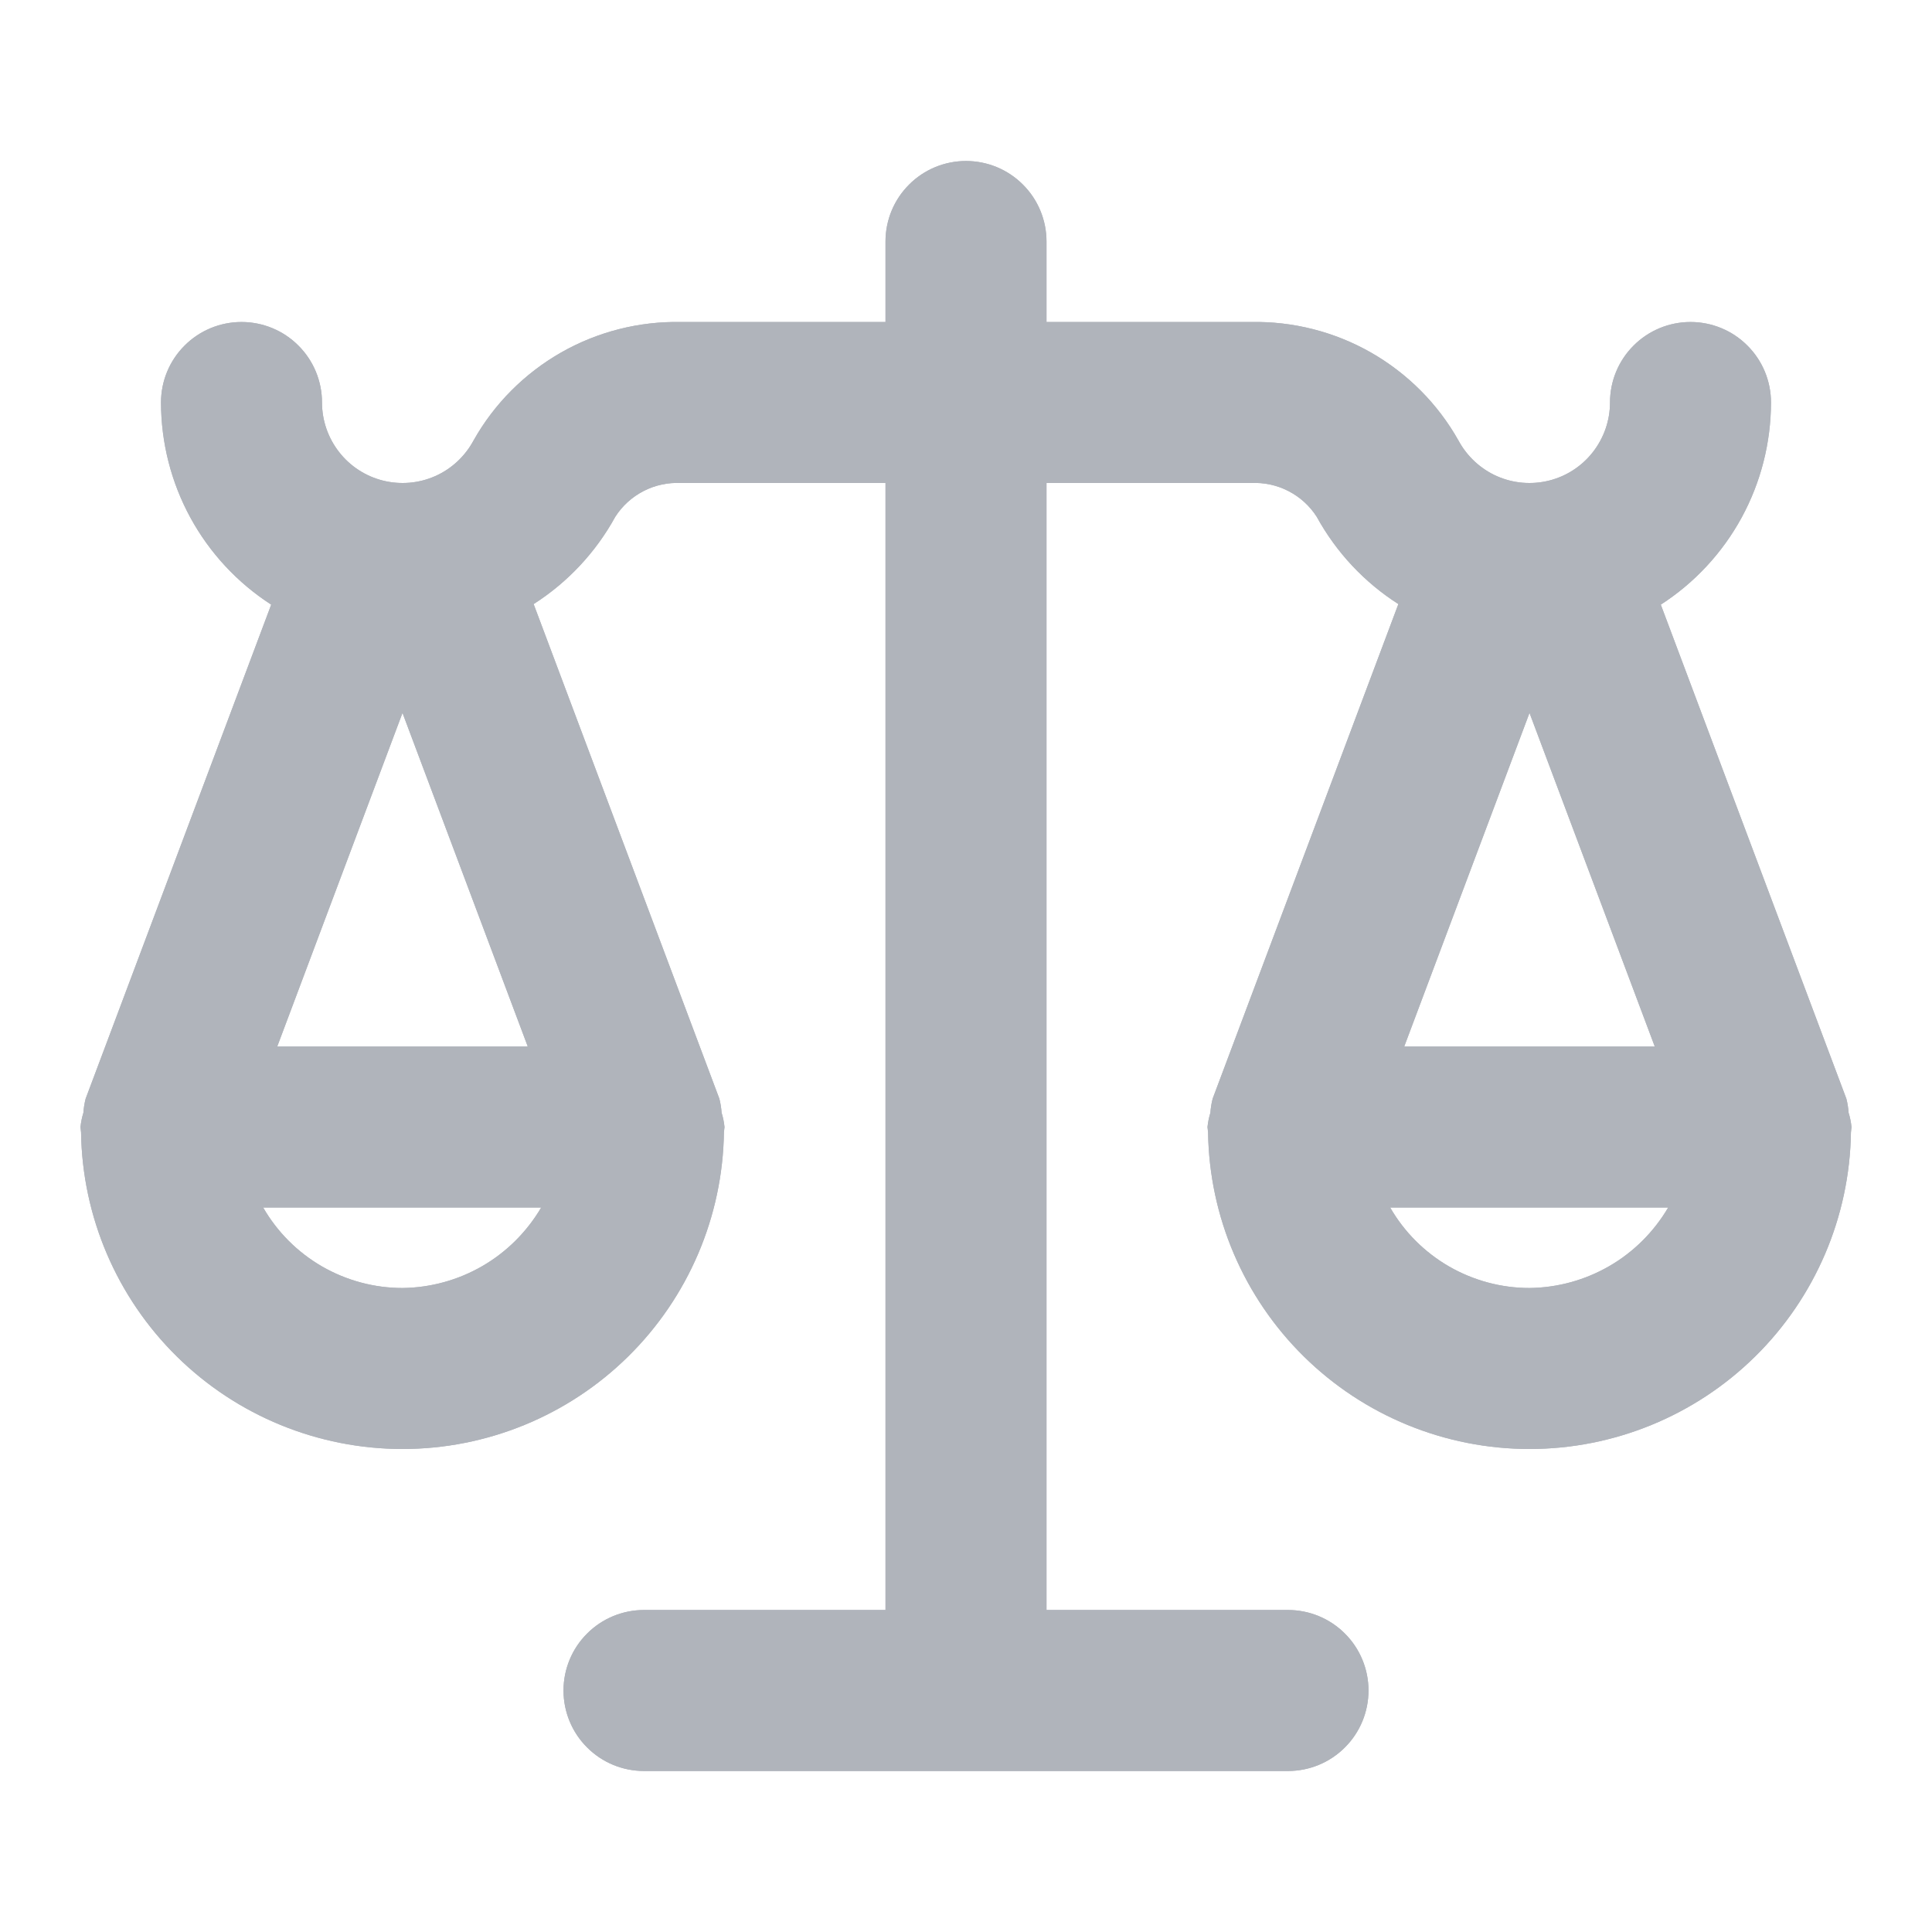
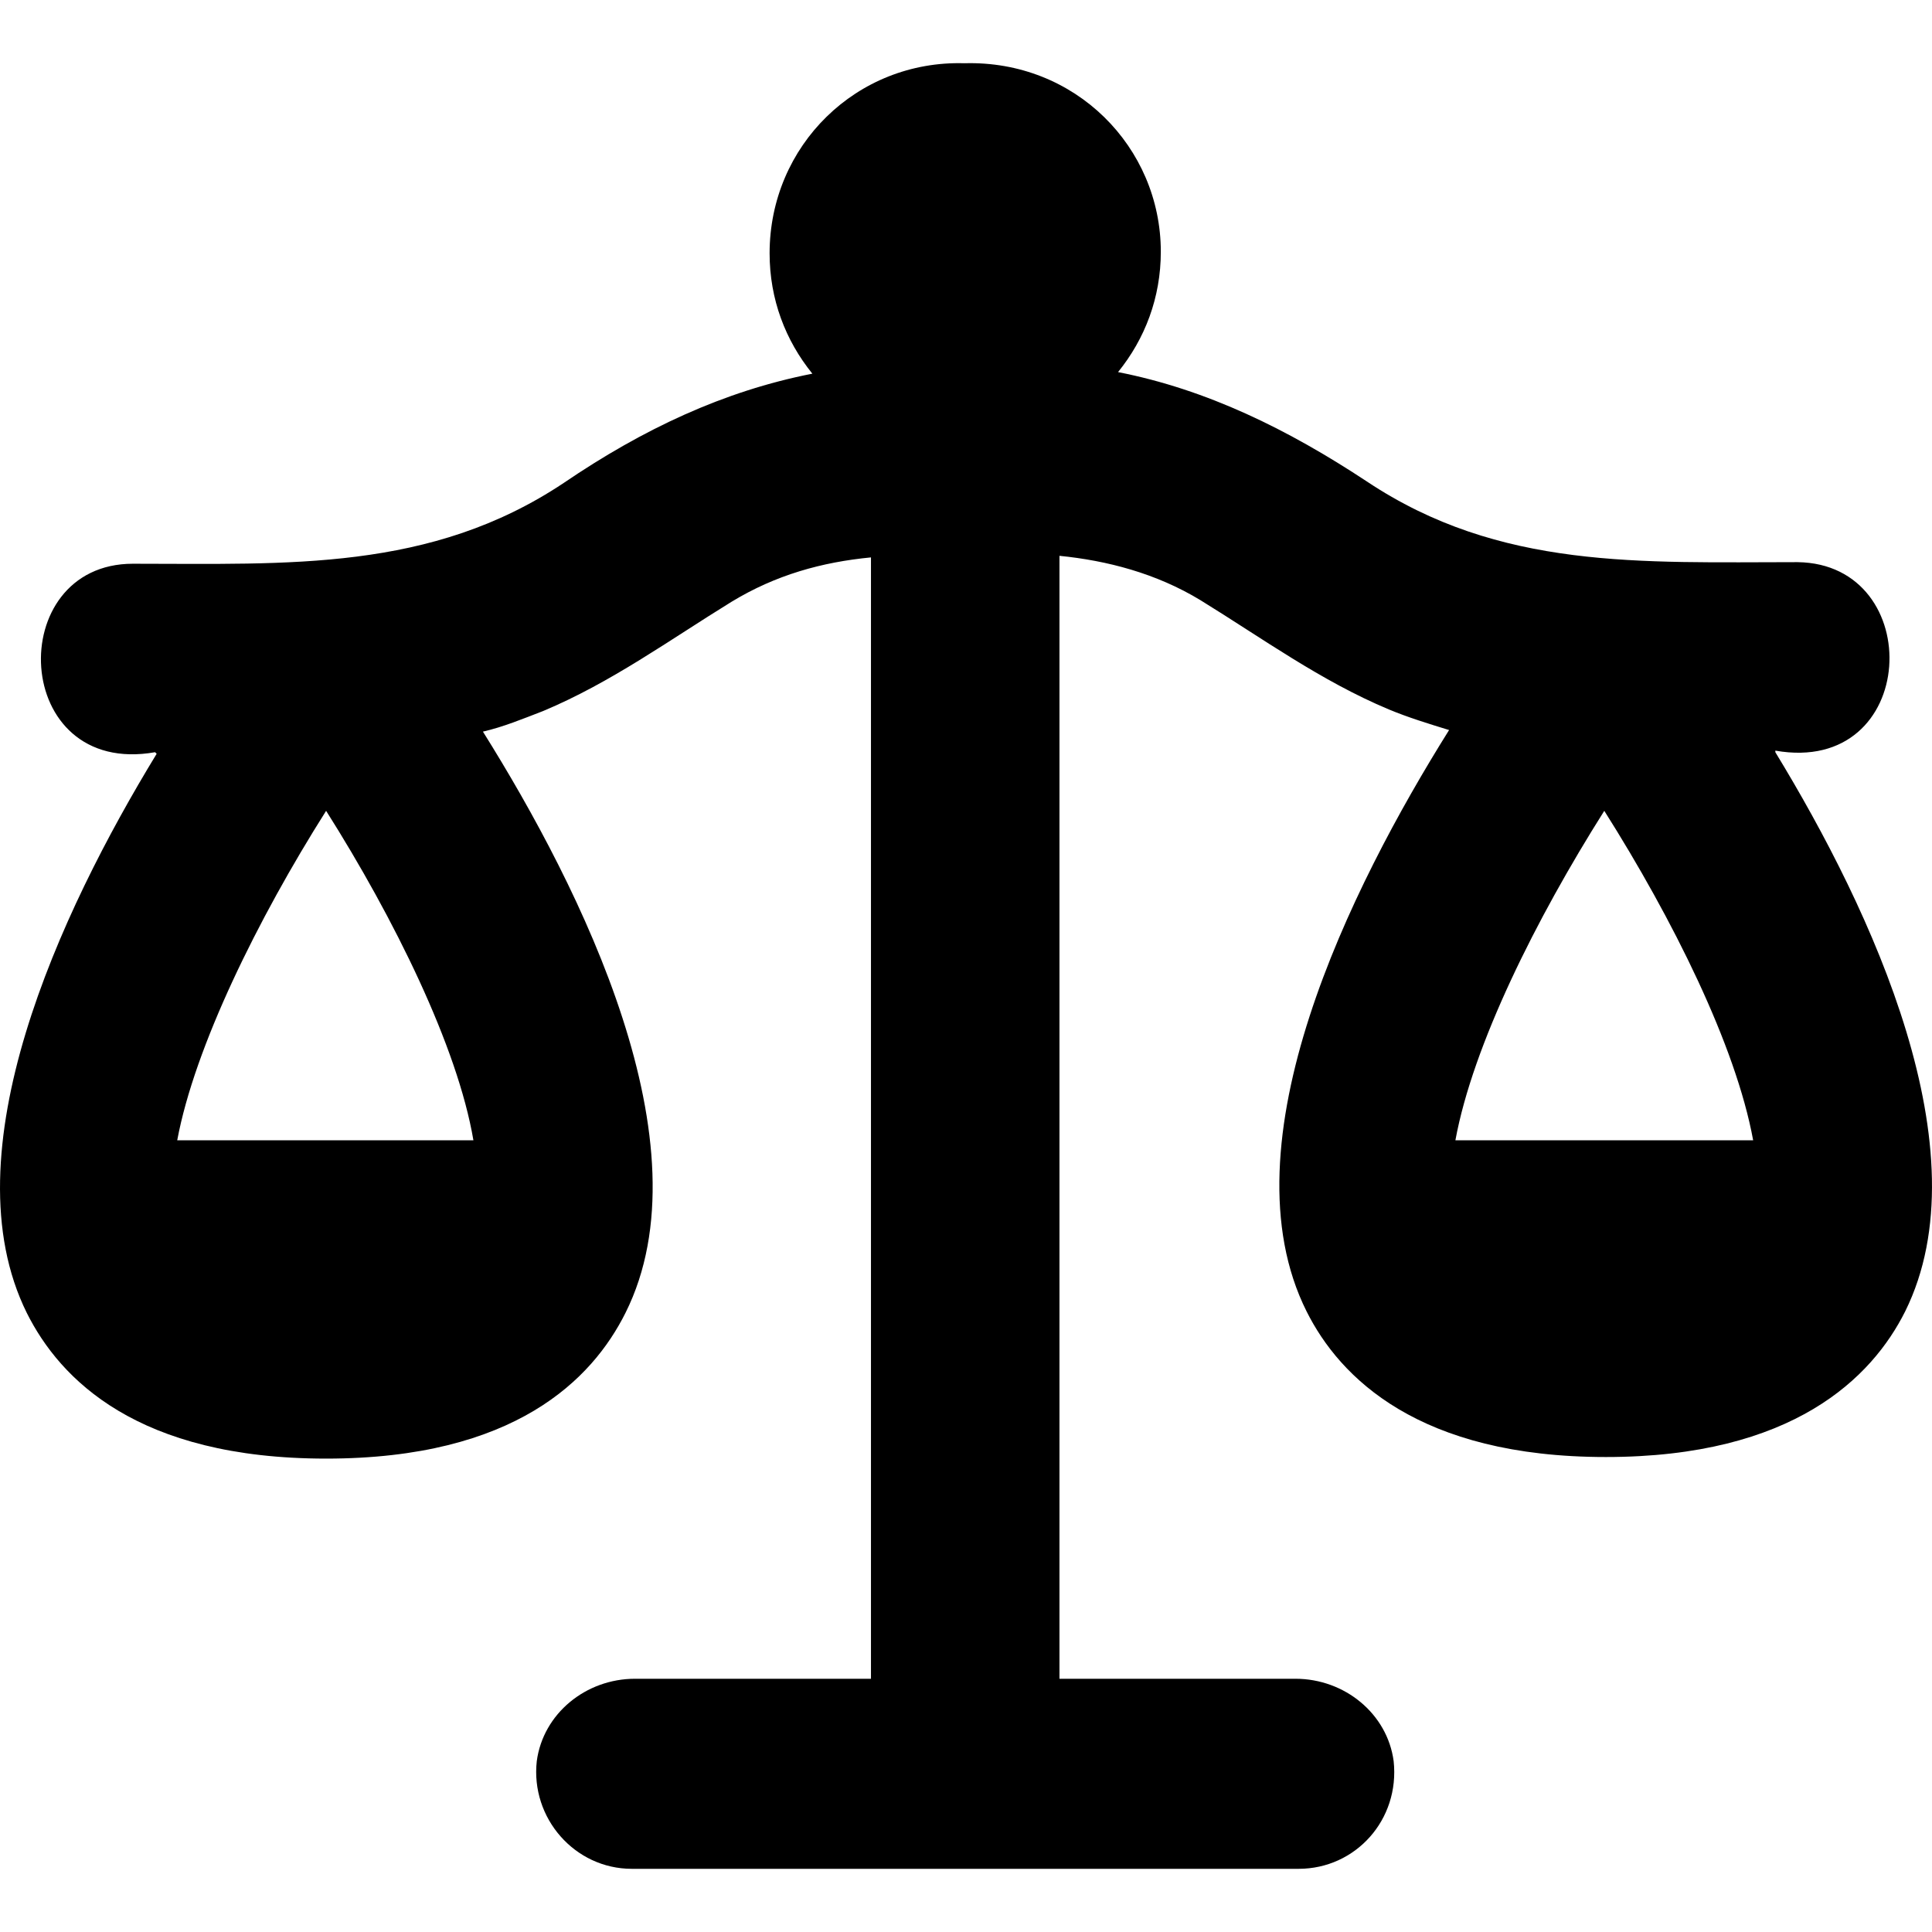
- <svg xmlns="http://www.w3.org/2000/svg" width="24" height="24" viewBox="0 0 24 24" fill="none">
-   <path d="M22.964 13.823C22.96 13.764 22.951 13.706 22.936 13.648L20.631 7.511C21.051 7.24 21.396 6.868 21.635 6.43C21.874 5.991 21.999 5.5 22 5C22 4.735 21.895 4.48 21.707 4.293C21.52 4.105 21.265 4 21 4C20.735 4 20.48 4.105 20.293 4.293C20.105 4.48 20 4.735 20 5C20 5.223 19.925 5.439 19.788 5.615C19.651 5.791 19.459 5.916 19.243 5.97C19.027 6.024 18.799 6.005 18.595 5.915C18.392 5.825 18.224 5.669 18.118 5.473C17.862 5.017 17.486 4.64 17.032 4.38C16.578 4.121 16.063 3.99 15.54 4H13V3C13 2.735 12.895 2.48 12.707 2.293C12.52 2.105 12.265 2 12 2C11.735 2 11.48 2.105 11.293 2.293C11.105 2.48 11 2.735 11 3V4H8.46C7.937 3.99 7.422 4.121 6.968 4.38C6.514 4.64 6.138 5.017 5.882 5.473C5.776 5.669 5.609 5.825 5.405 5.915C5.201 6.005 4.973 6.024 4.757 5.97C4.541 5.916 4.349 5.791 4.212 5.615C4.075 5.439 4 5.223 4 5C4 4.735 3.895 4.48 3.707 4.293C3.52 4.105 3.265 4 3 4C2.735 4 2.48 4.105 2.293 4.293C2.105 4.48 2 4.735 2 5C2.001 5.5 2.126 5.991 2.365 6.43C2.604 6.868 2.949 7.24 3.369 7.511L1.064 13.648C1.049 13.706 1.04 13.764 1.036 13.823C1.018 13.88 1.006 13.94 1 14C1 14.009 1.003 14.018 1.003 14.027C1.003 14.04 1.006 14.052 1.007 14.066C1.022 15.114 1.45 16.115 2.197 16.851C2.944 17.587 3.951 18 5 18C6.049 18 7.056 17.587 7.803 16.851C8.55 16.115 8.978 15.114 8.993 14.066C8.994 14.052 8.997 14.04 8.997 14.027C8.997 14.018 9 14.009 9 14C8.994 13.94 8.982 13.88 8.964 13.823C8.96 13.764 8.951 13.706 8.936 13.648L6.629 7.504C7.052 7.234 7.401 6.861 7.643 6.42C7.73 6.284 7.851 6.174 7.995 6.1C8.138 6.026 8.299 5.992 8.46 6H11V20H8C7.735 20 7.48 20.105 7.293 20.293C7.105 20.48 7 20.735 7 21C7 21.265 7.105 21.52 7.293 21.707C7.48 21.895 7.735 22 8 22H16C16.265 22 16.52 21.895 16.707 21.707C16.895 21.52 17 21.265 17 21C17 20.735 16.895 20.48 16.707 20.293C16.52 20.105 16.265 20 16 20H13V6H15.54C15.701 5.992 15.862 6.026 16.005 6.1C16.149 6.174 16.27 6.284 16.357 6.42C16.599 6.861 16.948 7.234 17.371 7.504L15.064 13.648C15.049 13.706 15.04 13.764 15.036 13.823C15.018 13.88 15.006 13.94 15 14C15 14.009 15.003 14.018 15.003 14.027C15.003 14.04 15.006 14.052 15.007 14.066C15.022 15.114 15.45 16.115 16.197 16.851C16.944 17.587 17.951 18 19 18C20.049 18 21.056 17.587 21.803 16.851C22.55 16.115 22.978 15.114 22.993 14.066C22.994 14.052 22.997 14.04 22.997 14.027C22.997 14.018 23 14.009 23 14C22.994 13.94 22.982 13.88 22.964 13.823ZM5 8.856L6.556 13H3.444L5 8.856ZM6.723 15C6.546 15.301 6.295 15.552 5.993 15.727C5.691 15.902 5.349 15.996 5 16C4.649 16 4.304 15.907 4 15.732C3.696 15.556 3.444 15.304 3.269 15H6.723ZM19 8.856L20.556 13H17.444L19 8.856ZM19 16C18.649 16 18.304 15.907 18 15.732C17.696 15.556 17.444 15.304 17.269 15H20.723C20.546 15.301 20.295 15.552 19.993 15.727C19.691 15.902 19.349 15.996 19 16Z" fill="#B0B4BB" />
-   <path fill-rule="evenodd" clip-rule="evenodd" d="M21.667 15.367L21.585 15.506C21.322 15.956 20.946 16.33 20.495 16.591C20.044 16.853 19.533 16.994 19.011 17L19 17C19.786 17 20.541 16.691 21.101 16.139C21.332 15.911 21.522 15.65 21.667 15.367ZM15.064 13.648L17.371 7.504C16.948 7.234 16.599 6.861 16.357 6.42C16.27 6.284 16.149 6.174 16.005 6.1C15.862 6.026 15.701 5.992 15.54 6H13V20H16C16.265 20 16.52 20.105 16.707 20.293C16.895 20.48 17 20.735 17 21C17 21.265 16.895 21.52 16.707 21.707C16.52 21.895 16.265 22 16 22H8C7.735 22 7.48 21.895 7.293 21.707C7.105 21.52 7 21.265 7 21C7 20.735 7.105 20.48 7.293 20.293C7.48 20.105 7.735 20 8 20H11V6H8.46C8.299 5.992 8.138 6.026 7.995 6.1C7.851 6.174 7.73 6.284 7.643 6.42C7.401 6.861 7.052 7.234 6.629 7.504L8.936 13.648C8.951 13.706 8.96 13.764 8.964 13.823C8.982 13.88 8.994 13.94 9 14C9 14.005 8.999 14.009 8.999 14.014C8.998 14.018 8.997 14.023 8.997 14.027C8.997 14.034 8.996 14.042 8.995 14.049C8.994 14.054 8.994 14.06 8.993 14.066C8.978 15.114 8.55 16.115 7.803 16.851C7.056 17.587 6.049 18 5 18C3.951 18 2.944 17.587 2.197 16.851C1.45 16.115 1.022 15.114 1.007 14.066C1.006 14.06 1.006 14.054 1.005 14.049C1.004 14.042 1.003 14.035 1.003 14.027C1.003 14.023 1.002 14.018 1.001 14.014C1.001 14.009 1 14.005 1 14C1.006 13.94 1.018 13.88 1.036 13.823C1.04 13.764 1.049 13.706 1.064 13.648L3.369 7.511C2.949 7.24 2.604 6.868 2.365 6.43C2.126 5.991 2.001 5.5 2 5C2 4.735 2.105 4.48 2.293 4.293C2.48 4.105 2.735 4 3 4C3.265 4 3.52 4.105 3.707 4.293C3.895 4.48 4 4.735 4 5C4 5.223 4.075 5.439 4.212 5.615C4.349 5.791 4.541 5.916 4.757 5.97C4.973 6.024 5.201 6.005 5.405 5.915C5.609 5.825 5.776 5.669 5.882 5.473C6.138 5.017 6.514 4.64 6.968 4.38C7.422 4.121 7.937 3.99 8.46 4H11V3C11 2.735 11.105 2.48 11.293 2.293C11.48 2.105 11.735 2 12 2C12.265 2 12.52 2.105 12.707 2.293C12.895 2.48 13 2.735 13 3V4H15.54C16.063 3.99 16.578 4.121 17.032 4.38C17.486 4.64 17.862 5.017 18.118 5.473C18.224 5.669 18.392 5.825 18.595 5.915C18.799 6.005 19.027 6.024 19.243 5.97C19.459 5.916 19.651 5.791 19.788 5.615C19.925 5.439 20 5.223 20 5C20 4.735 20.105 4.48 20.293 4.293C20.48 4.105 20.735 4 21 4C21.265 4 21.52 4.105 21.707 4.293C21.895 4.48 22 4.735 22 5C21.999 5.5 21.874 5.991 21.635 6.43C21.396 6.868 21.051 7.24 20.631 7.511L22.936 13.648C22.951 13.706 22.96 13.764 22.964 13.823C22.982 13.88 22.994 13.94 23 14C23 14.005 22.999 14.009 22.999 14.014C22.998 14.018 22.997 14.023 22.997 14.027C22.997 14.034 22.996 14.042 22.995 14.049C22.994 14.054 22.994 14.06 22.993 14.066C22.978 15.114 22.55 16.115 21.803 16.851C21.056 17.587 20.049 18 19 18C17.951 18 16.944 17.587 16.197 16.851C15.45 16.115 15.022 15.114 15.007 14.066C15.006 14.06 15.005 14.054 15.005 14.049C15.004 14.042 15.003 14.035 15.003 14.027C15.003 14.023 15.002 14.018 15.001 14.014C15.001 14.009 15 14.005 15 14C15.006 13.94 15.018 13.88 15.036 13.823C15.04 13.764 15.049 13.706 15.064 13.648ZM22.009 13.87L22.01 13.866L22.01 13.864C22.01 13.865 22.009 13.867 22.009 13.87ZM17.025 5.649C16.886 5.49 16.721 5.354 16.536 5.249C16.279 5.102 15.992 5.018 15.698 5.002C15.964 5.018 16.224 5.088 16.462 5.211C16.676 5.321 16.867 5.47 17.025 5.649ZM18.123 6.798L18.592 7.097L18.641 6.968C18.487 6.94 18.336 6.893 18.191 6.829C18.168 6.819 18.146 6.809 18.123 6.798ZM19.359 6.967L19.412 7.109L19.962 6.753C19.814 6.835 19.654 6.898 19.487 6.94C19.445 6.95 19.402 6.96 19.359 6.967ZM5.877 6.798C5.854 6.809 5.832 6.819 5.809 6.829C5.664 6.893 5.513 6.94 5.359 6.968L5.408 7.097L5.877 6.798ZM4.641 6.967C4.598 6.96 4.555 6.95 4.513 6.94C4.346 6.898 4.186 6.835 4.038 6.753L4.588 7.109L4.641 6.967ZM6.979 5.645C7.136 5.467 7.326 5.32 7.538 5.211C7.776 5.088 8.036 5.018 8.301 5.002C8.007 5.018 7.72 5.102 7.464 5.249C7.28 5.353 7.117 5.487 6.979 5.645ZM5 17C4.706 17 4.417 16.957 4.141 16.874C4.419 16.957 4.708 17 5 17ZM5 17C5.786 17 6.541 16.691 7.101 16.139C7.332 15.911 7.522 15.65 7.667 15.367L7.585 15.506C7.322 15.956 6.946 16.33 6.495 16.591C6.044 16.853 5.533 16.994 5.011 17L5 17ZM5 8.856L3.444 13H6.556L5 8.856ZM6.723 15H3.269C3.444 15.304 3.696 15.556 4 15.732C4.304 15.907 4.649 16 5 16C5.349 15.996 5.691 15.902 5.993 15.727C6.295 15.552 6.546 15.301 6.723 15ZM19 8.856L17.444 13H20.556L19 8.856ZM17.269 15C17.444 15.304 17.696 15.556 18 15.732C18.304 15.907 18.649 16 19 16C19.349 15.996 19.691 15.902 19.993 15.727C20.295 15.552 20.546 15.301 20.723 15H17.269Z" fill="#B0B4BB" />
+ <svg xmlns="http://www.w3.org/2000/svg" version="1.1" id="Capa_1" x="0px" y="0px" width="121.981px" height="121.982px" viewBox="0 0 121.981 121.982" style="enable-background:new 0 0 121.981 121.982;" xml:space="preserve">
+   <g>
+     <path d="M112.091,47.393c9.1,1.6,9.6-11.8,1.4-11.9c-9.9,0-18.801,0.5-27.2-5.1c-5-3.3-10.101-5.8-15.7-6.9   c1.7-2.1,2.7-4.7,2.7-7.6c0-6.6-5.4-12.1-12.4-11.9c-6.8-0.2-12.3,5.2-12.3,12c0,2.9,1,5.5,2.7,7.6c-5.6,1.1-10.7,3.5-15.7,6.9   c-8.4,5.6-17.4,5.1-27.2,5.1c-8.2,0-7.7,13.5,1.4,11.9c0.1,0.1,0,0,0.1,0.1c-6.1,10-13.2,25.2-8.2,35.3c2.1,4.2,7,9.2,18.9,9.2   c11.9,0,16.8-5,18.9-9.2c5.3-10.6-2.8-26.8-9-36.7c1.3-0.3,2.5-0.8,3.8-1.3c4.3-1.8,8-4.5,11.9-6.9c2.8-1.7,5.7-2.5,8.8-2.8v70.8   h-14.9c-3.1,0-5.8,2.2-6.2,5.2c-0.4,3.6,2.4,6.8,6,6.8h42.101c3.6,0,6.399-3.101,6-6.8c-0.4-3-3.101-5.2-6.2-5.2h-14.9v-70.9   c3,0.3,6.101,1.1,8.9,2.8c3.899,2.4,7.6,5.1,11.899,6.9c1.2,0.5,2.5,0.9,3.801,1.3c-6.2,9.9-14.301,26.101-9,36.7   c2.1,4.2,7.1,9.2,18.899,9.2s16.8-5,18.9-9.2c5-10.1-2.101-25.3-8.2-35.3C112.091,47.493,112.091,47.493,112.091,47.393z    M11.19,71.994c1.1-5.9,5.1-14,9.4-20.8c4.3,6.8,8.3,14.9,9.3,20.8H11.19z M91.891,71.994c1.101-6,5.101-14,9.4-20.8   c4.3,6.8,8.3,14.8,9.399,20.8H91.891z" />
+   </g>
+   <g>
+ </g>
+   <g>
+ </g>
+   <g>
+ </g>
+   <g>
+ </g>
+   <g>
+ </g>
+   <g>
+ </g>
+   <g>
+ </g>
+   <g>
+ </g>
+   <g>
+ </g>
+   <g>
+ </g>
+   <g>
+ </g>
+   <g>
+ </g>
+   <g>
+ </g>
+   <g>
+ </g>
+   <g>
+ </g>
</svg>
